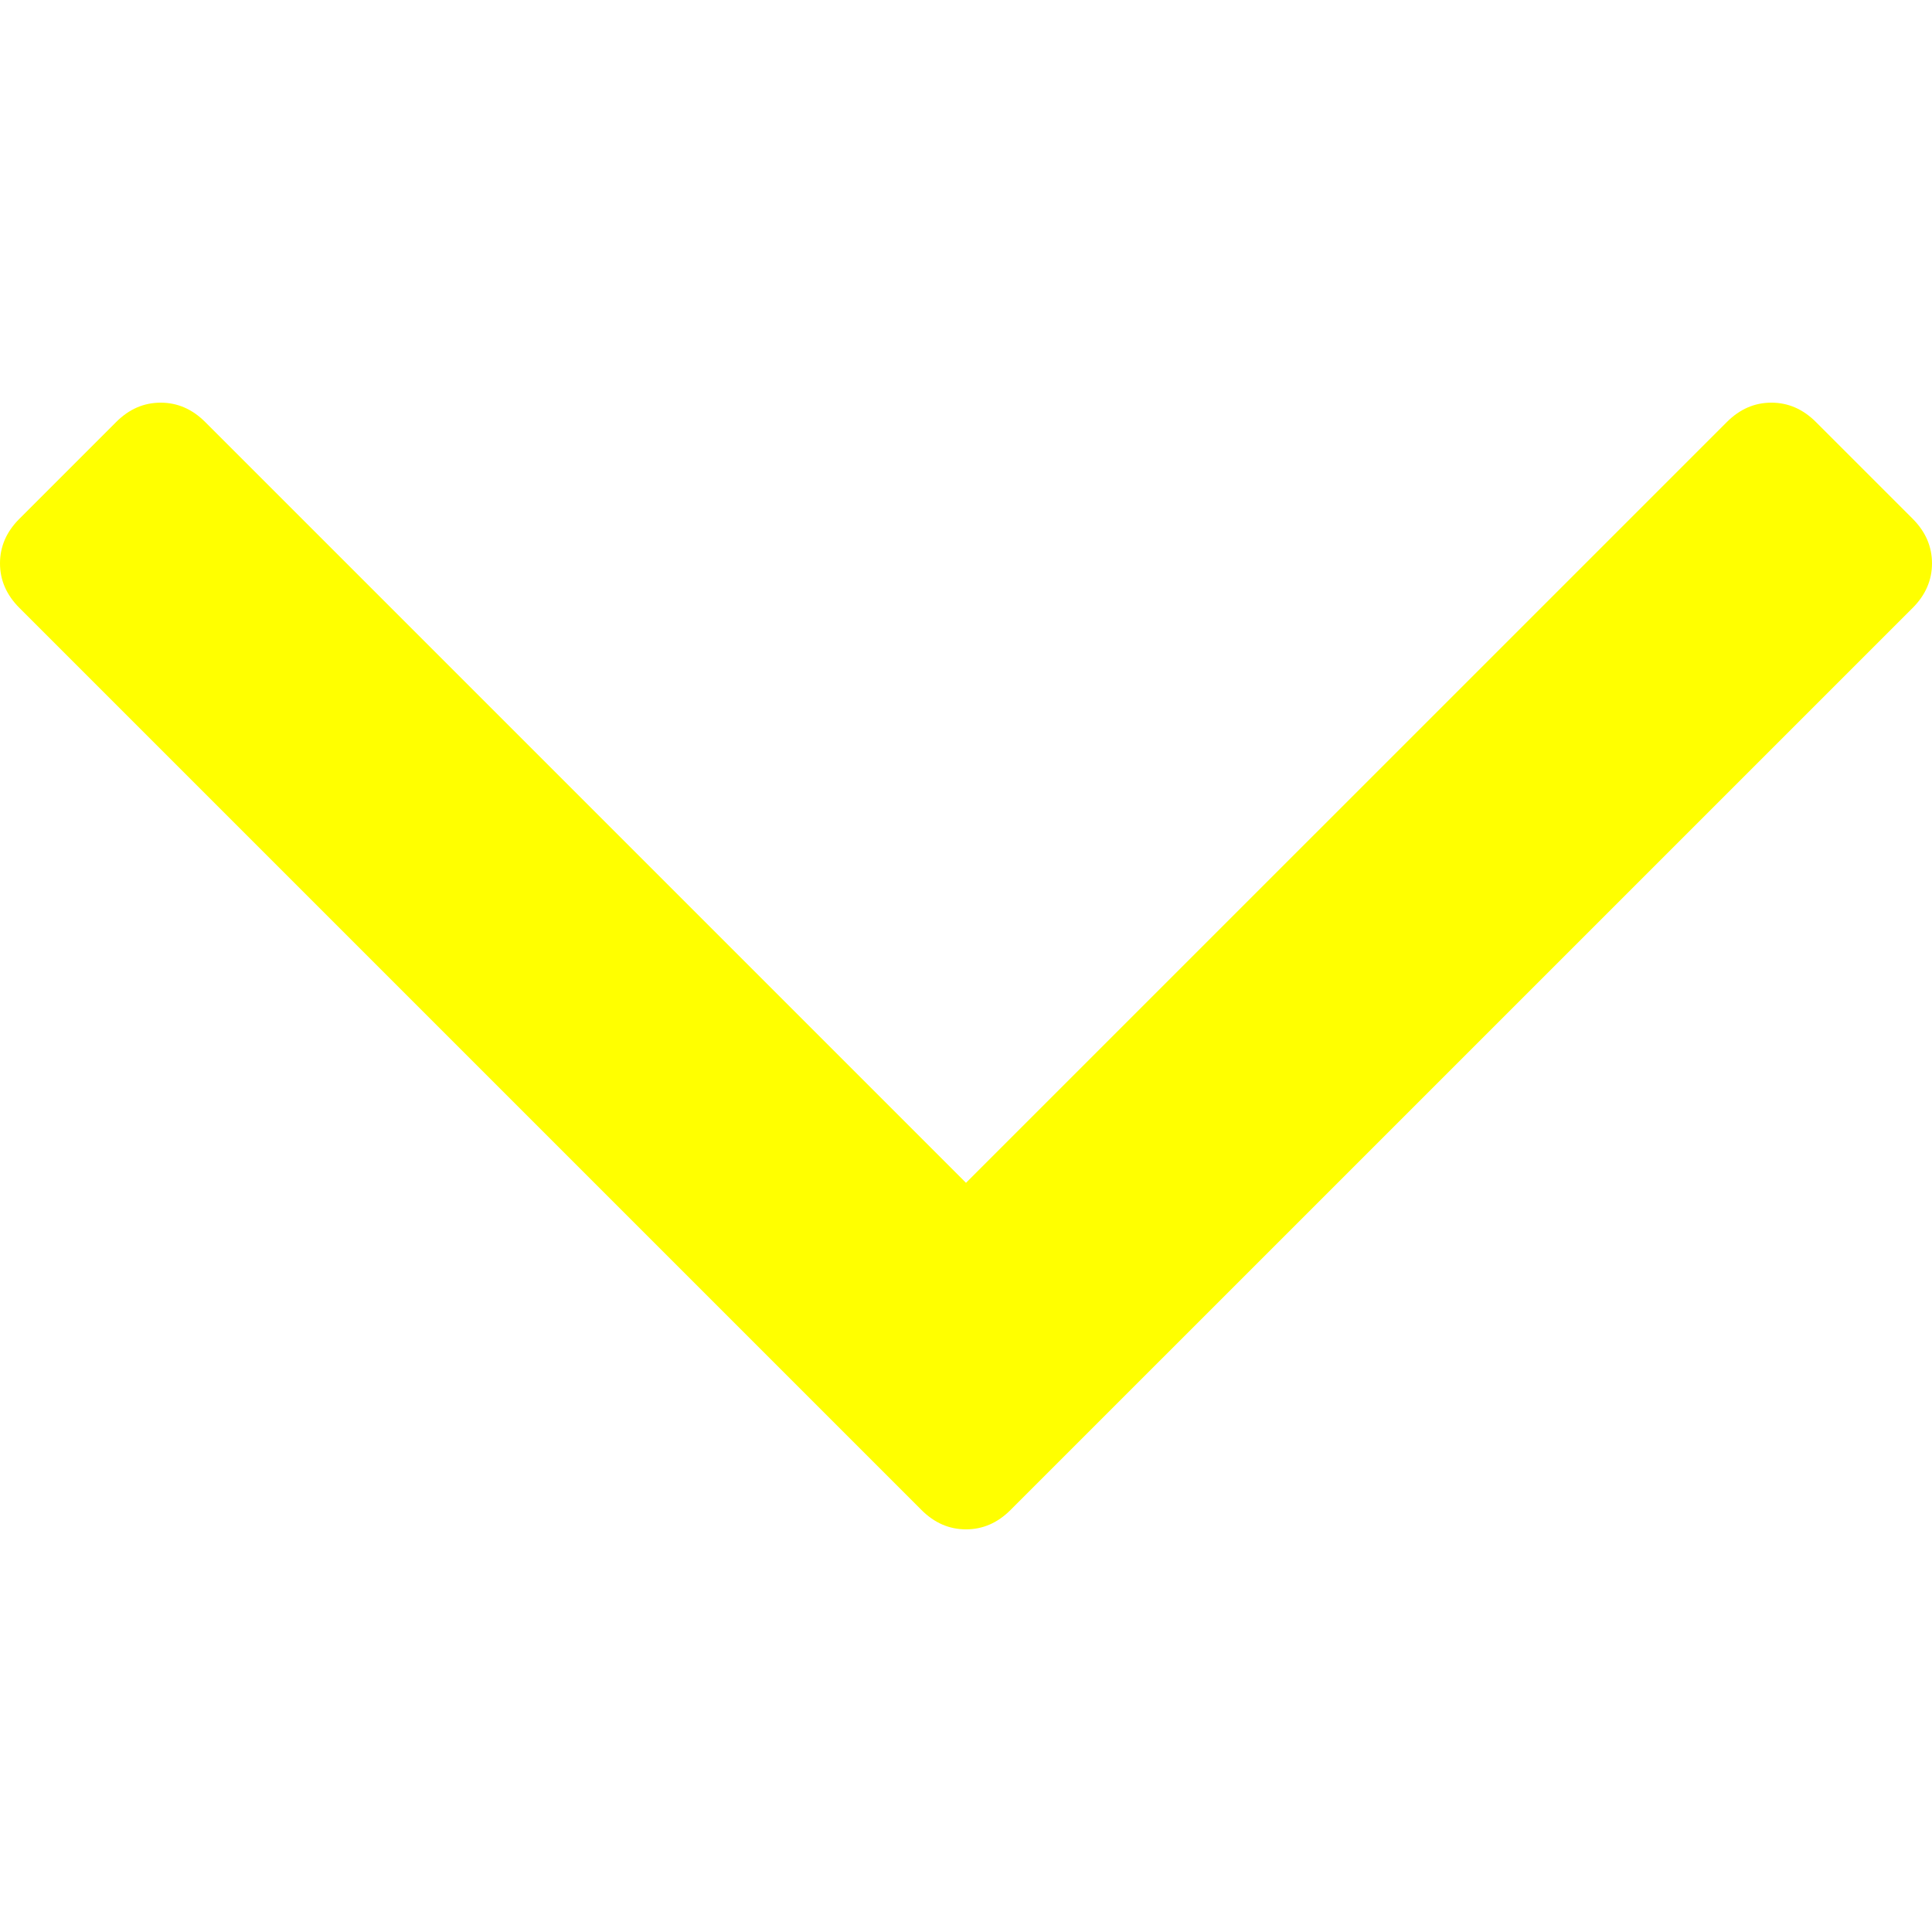
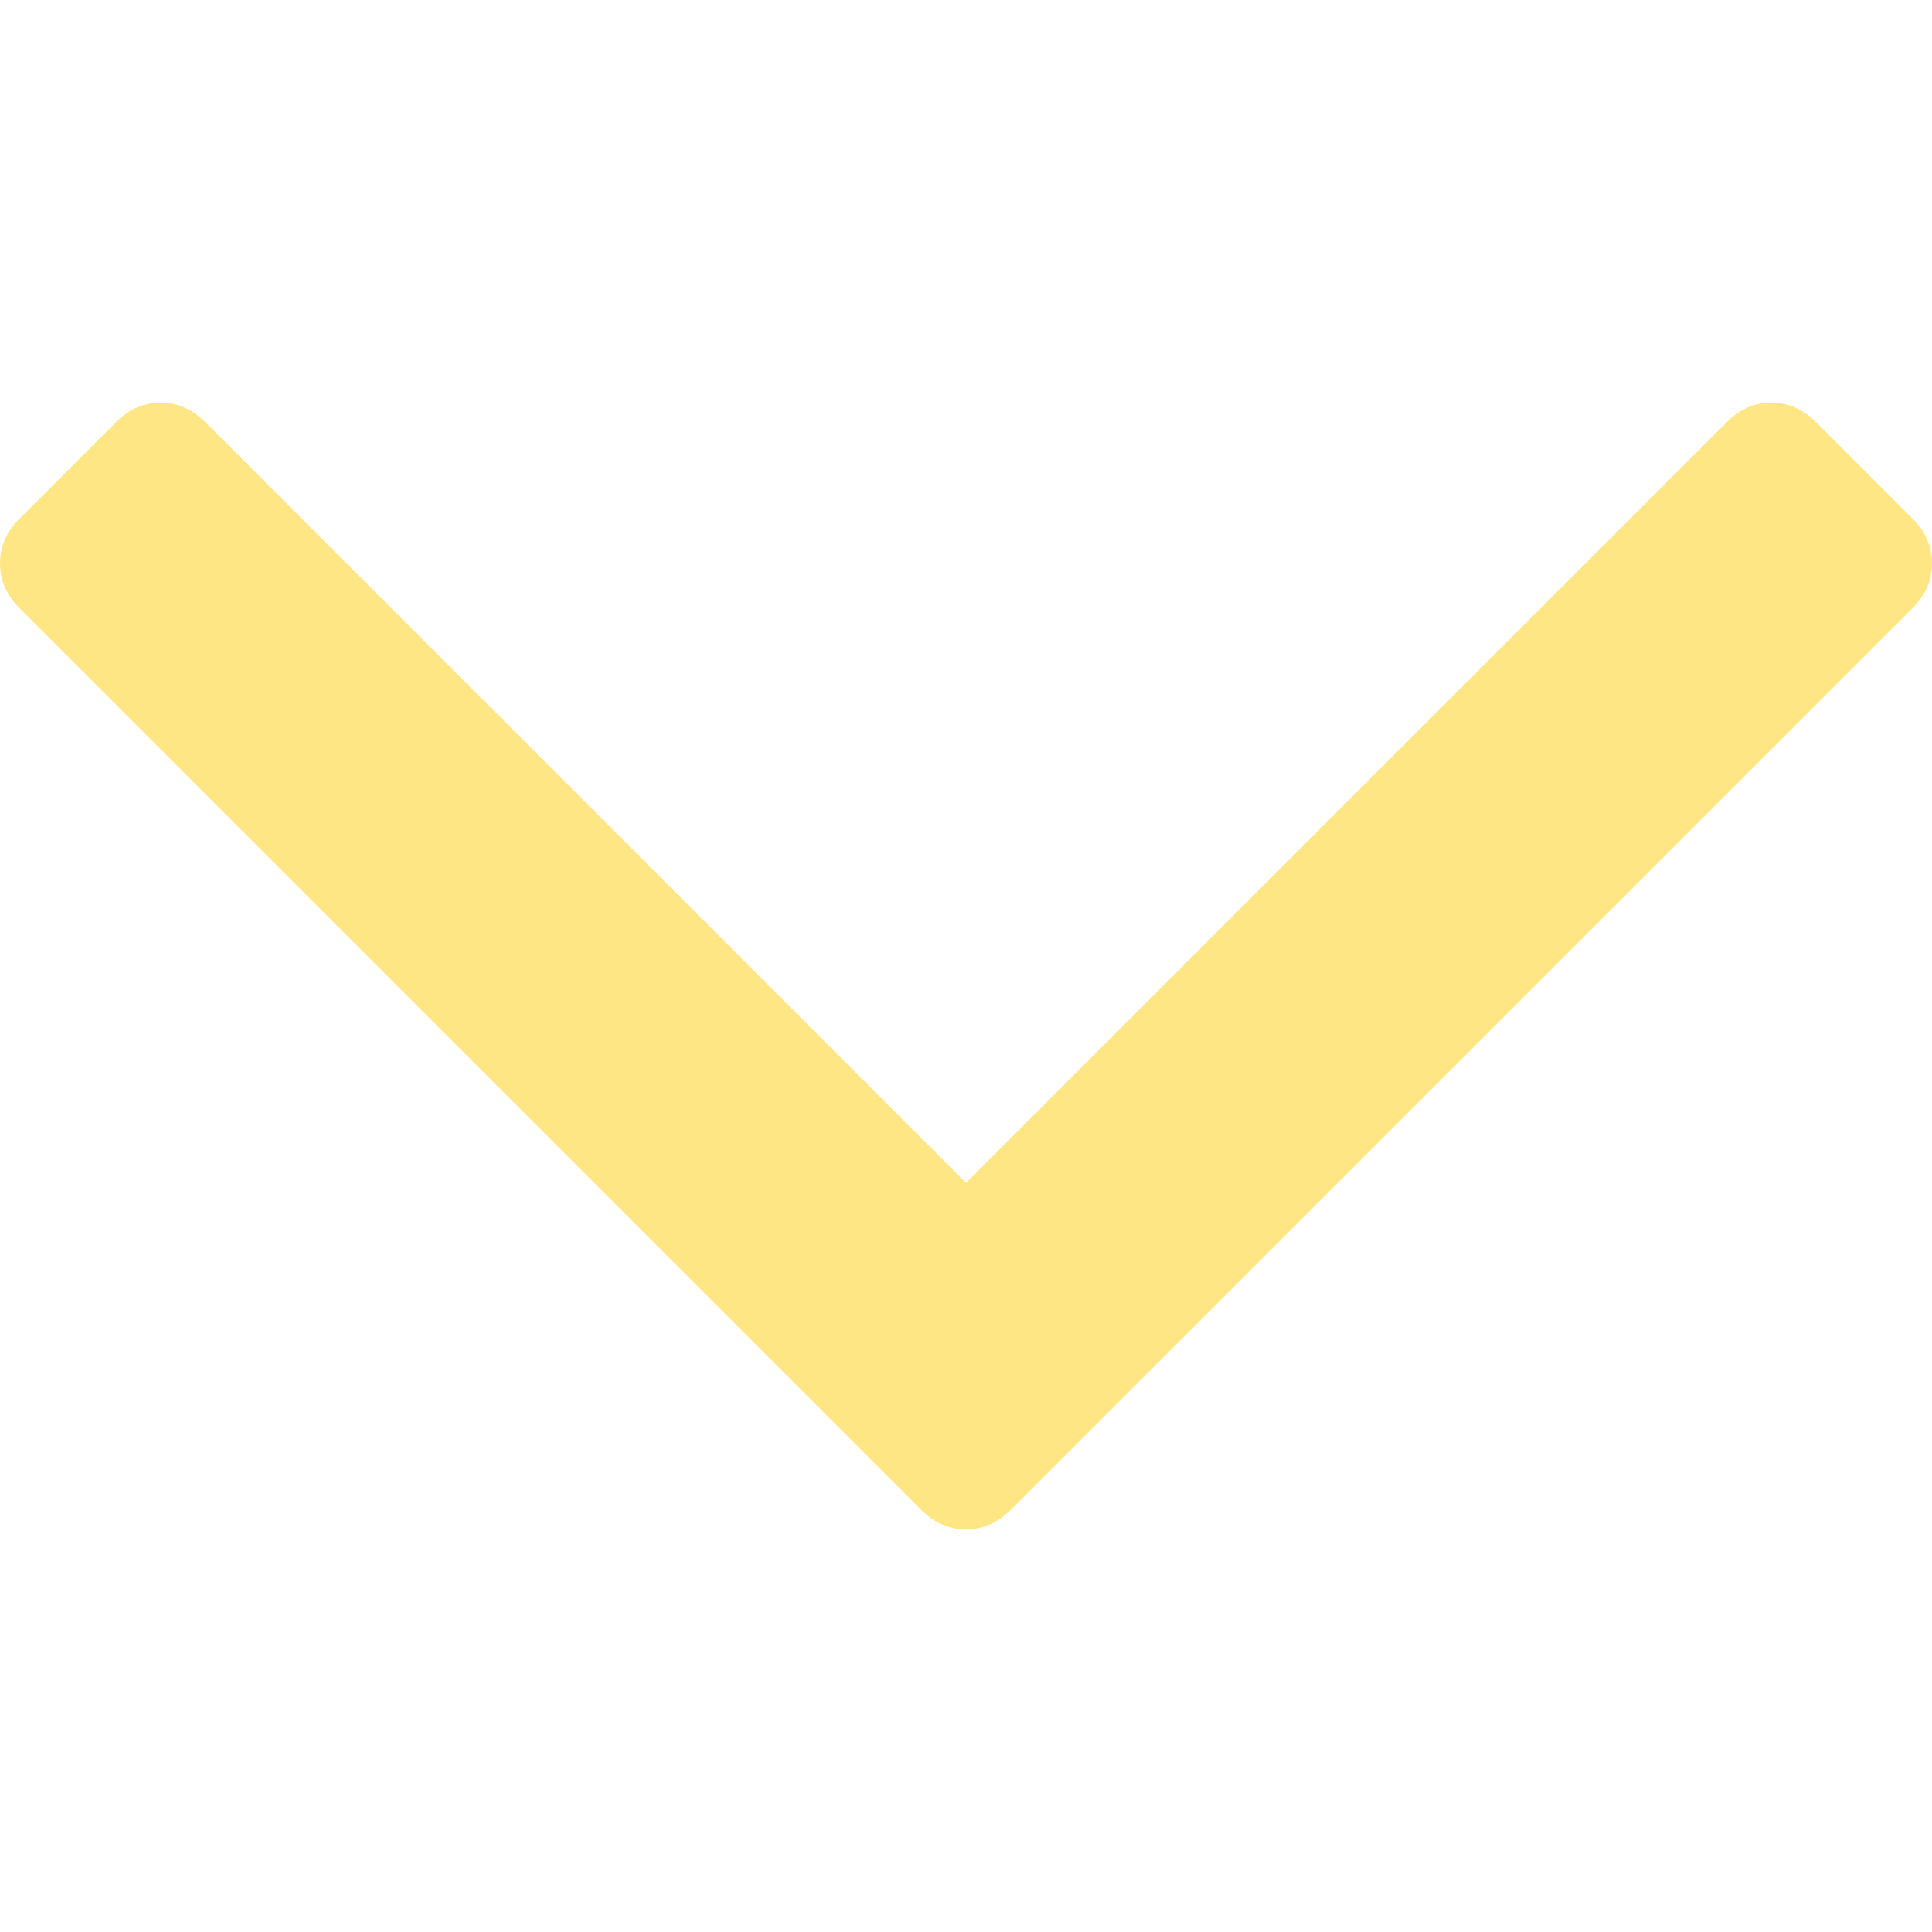
<svg xmlns="http://www.w3.org/2000/svg" width="512" height="512" viewBox="0 0 284.929 284.929">
-   <path d="M282.082 76.51L267.808 62.24c-1.902-1.906-4.093-2.856-6.57-2.856-2.47 0-4.66.95-6.563 2.856L142.465 174.44 30.263 62.24c-1.903-1.905-4.093-2.855-6.567-2.855-2.475 0-4.665.95-6.567 2.856L2.856 76.516C.95 78.417 0 80.607 0 83.082c0 2.473.953 4.663 2.856 6.565L135.9 222.693c1.9 1.903 4.092 2.854 6.566 2.854s4.66-.95 6.562-2.854L282.082 89.647c1.902-1.903 2.847-4.093 2.847-6.565 0-2.475-.946-4.665-2.848-6.57z" fill="#ffff00" />
+   <path d="M282.082 76.51L267.808 62.24c-1.902-1.906-4.093-2.856-6.57-2.856-2.47 0-4.66.95-6.563 2.856L142.465 174.44 30.263 62.24c-1.903-1.905-4.093-2.855-6.567-2.855-2.475 0-4.665.95-6.567 2.856L2.856 76.516C.95 78.417 0 80.607 0 83.082c0 2.473.953 4.663 2.856 6.565L135.9 222.693c1.9 1.903 4.092 2.854 6.566 2.854s4.66-.95 6.562-2.854L282.082 89.647c1.902-1.903 2.847-4.093 2.847-6.565 0-2.475-.946-4.665-2.848-6.57z" fill="#fee685" />
</svg>
